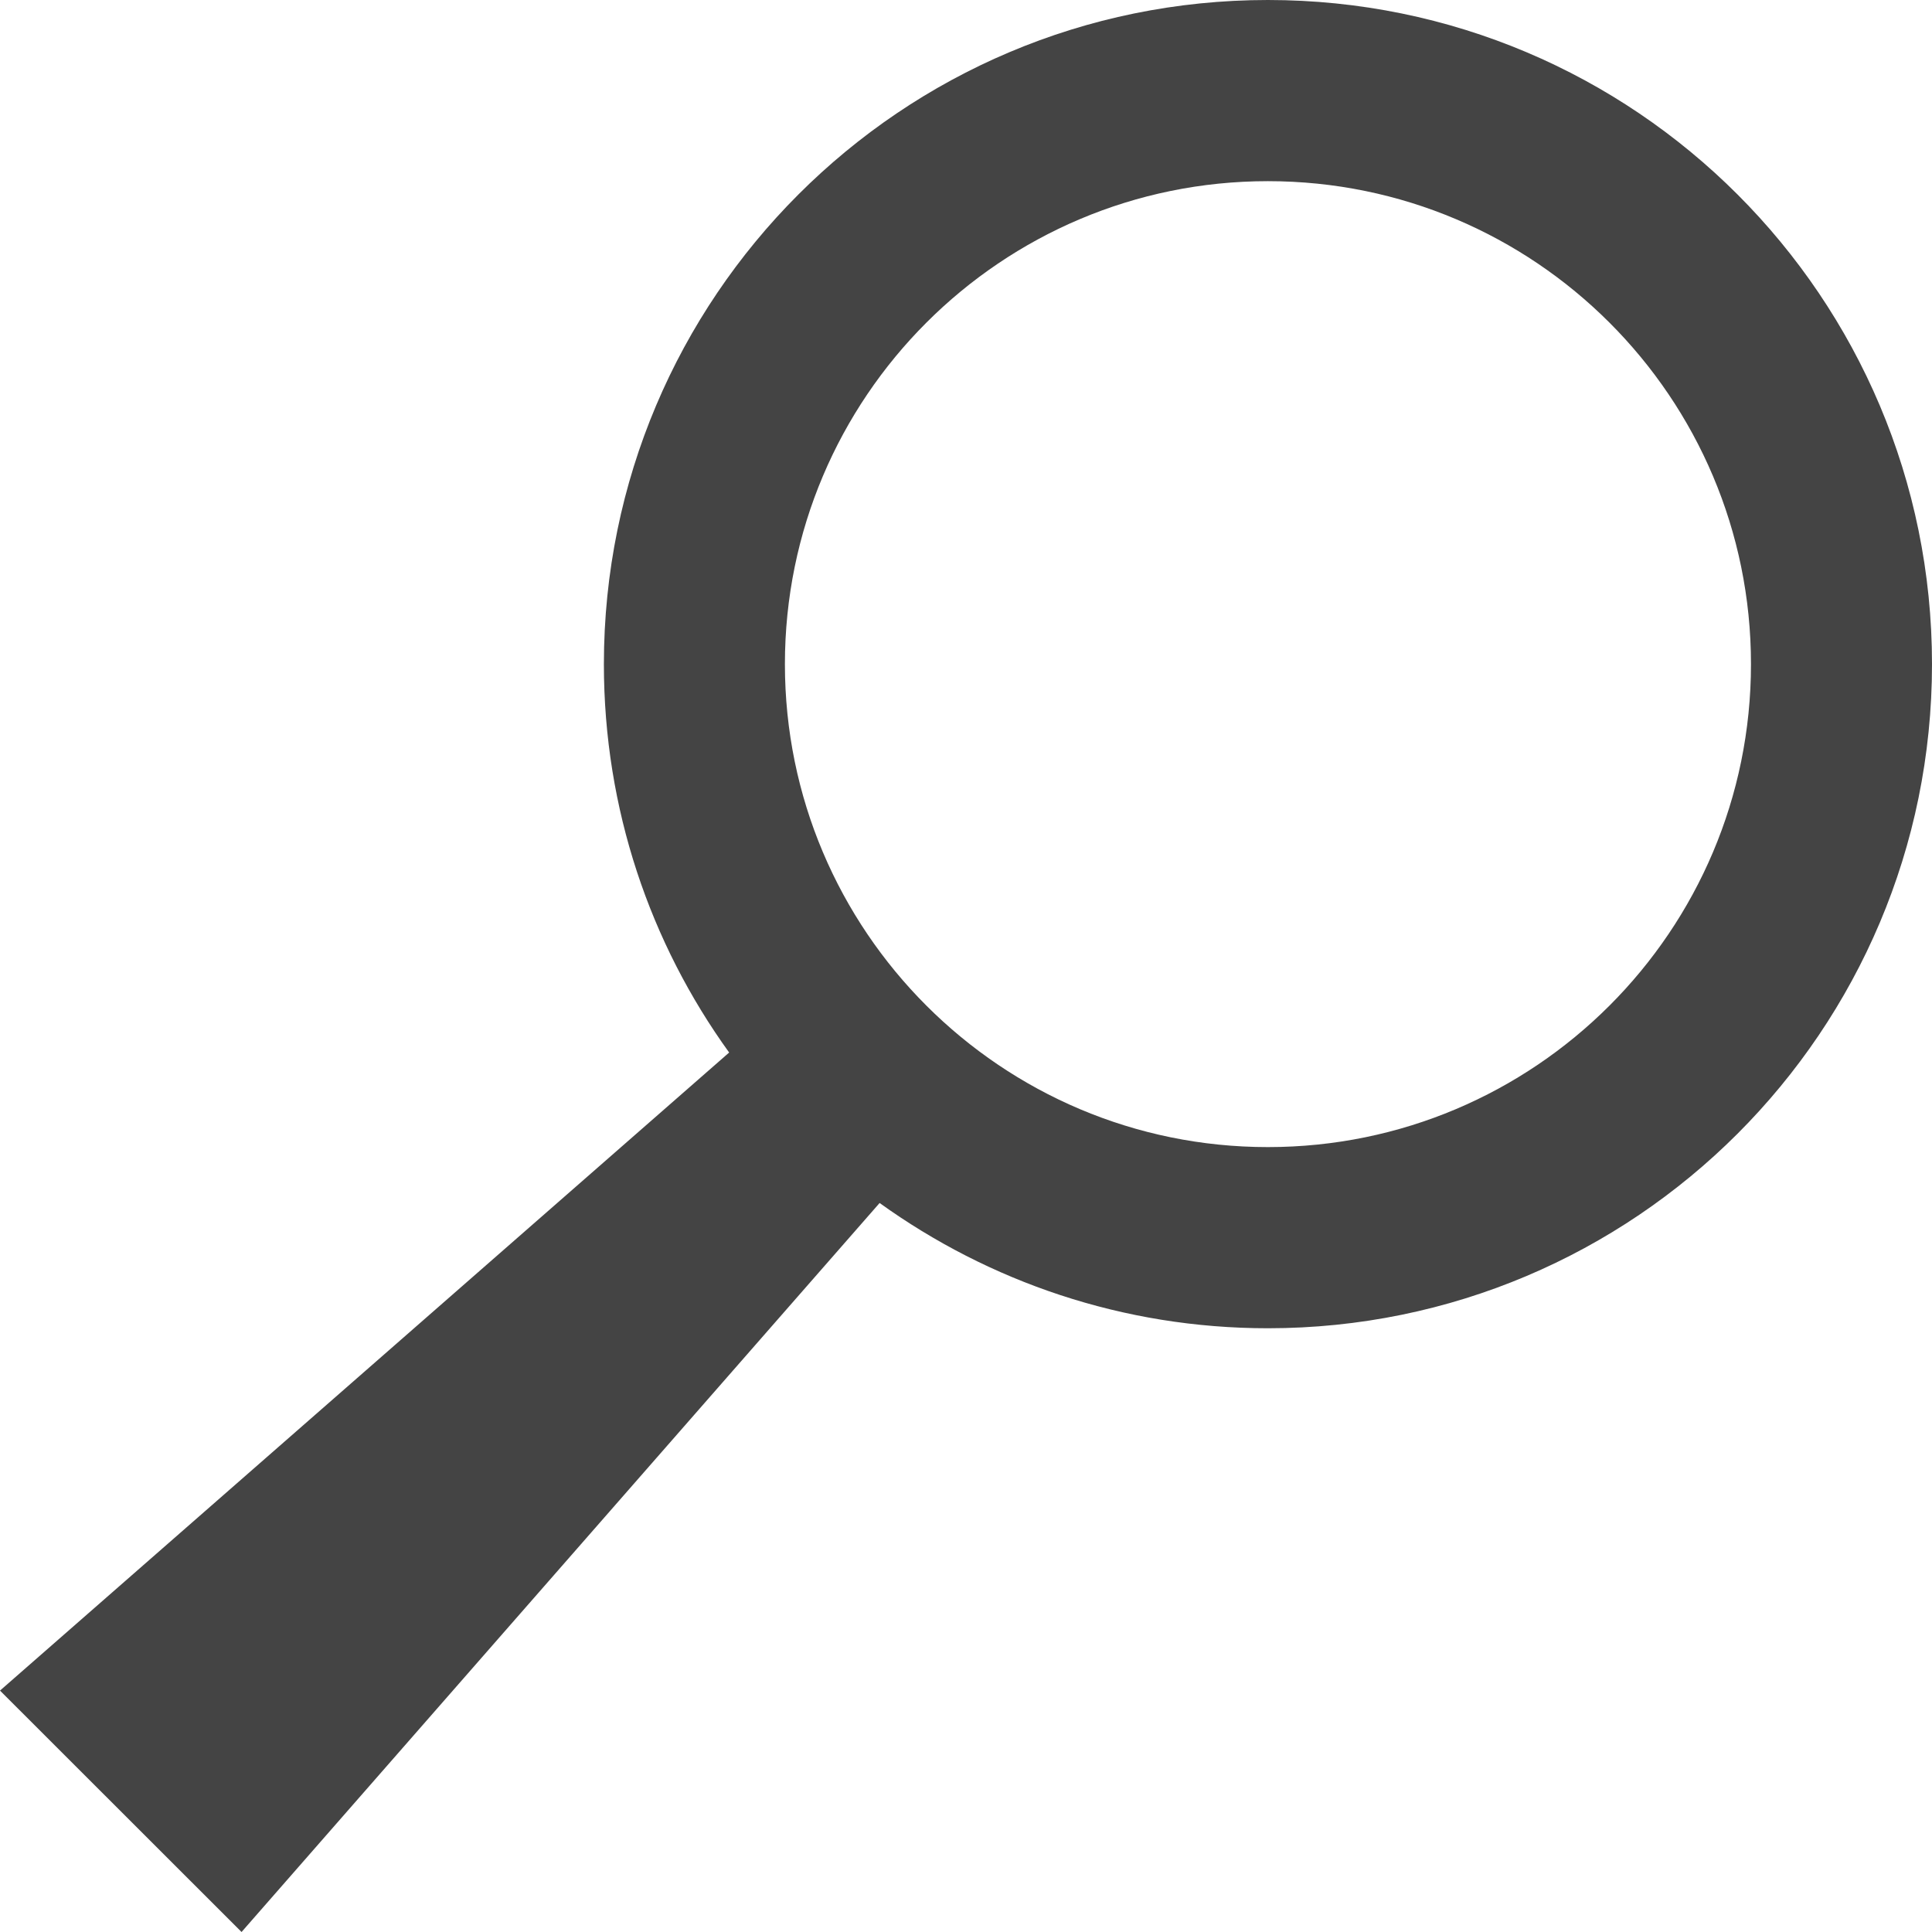
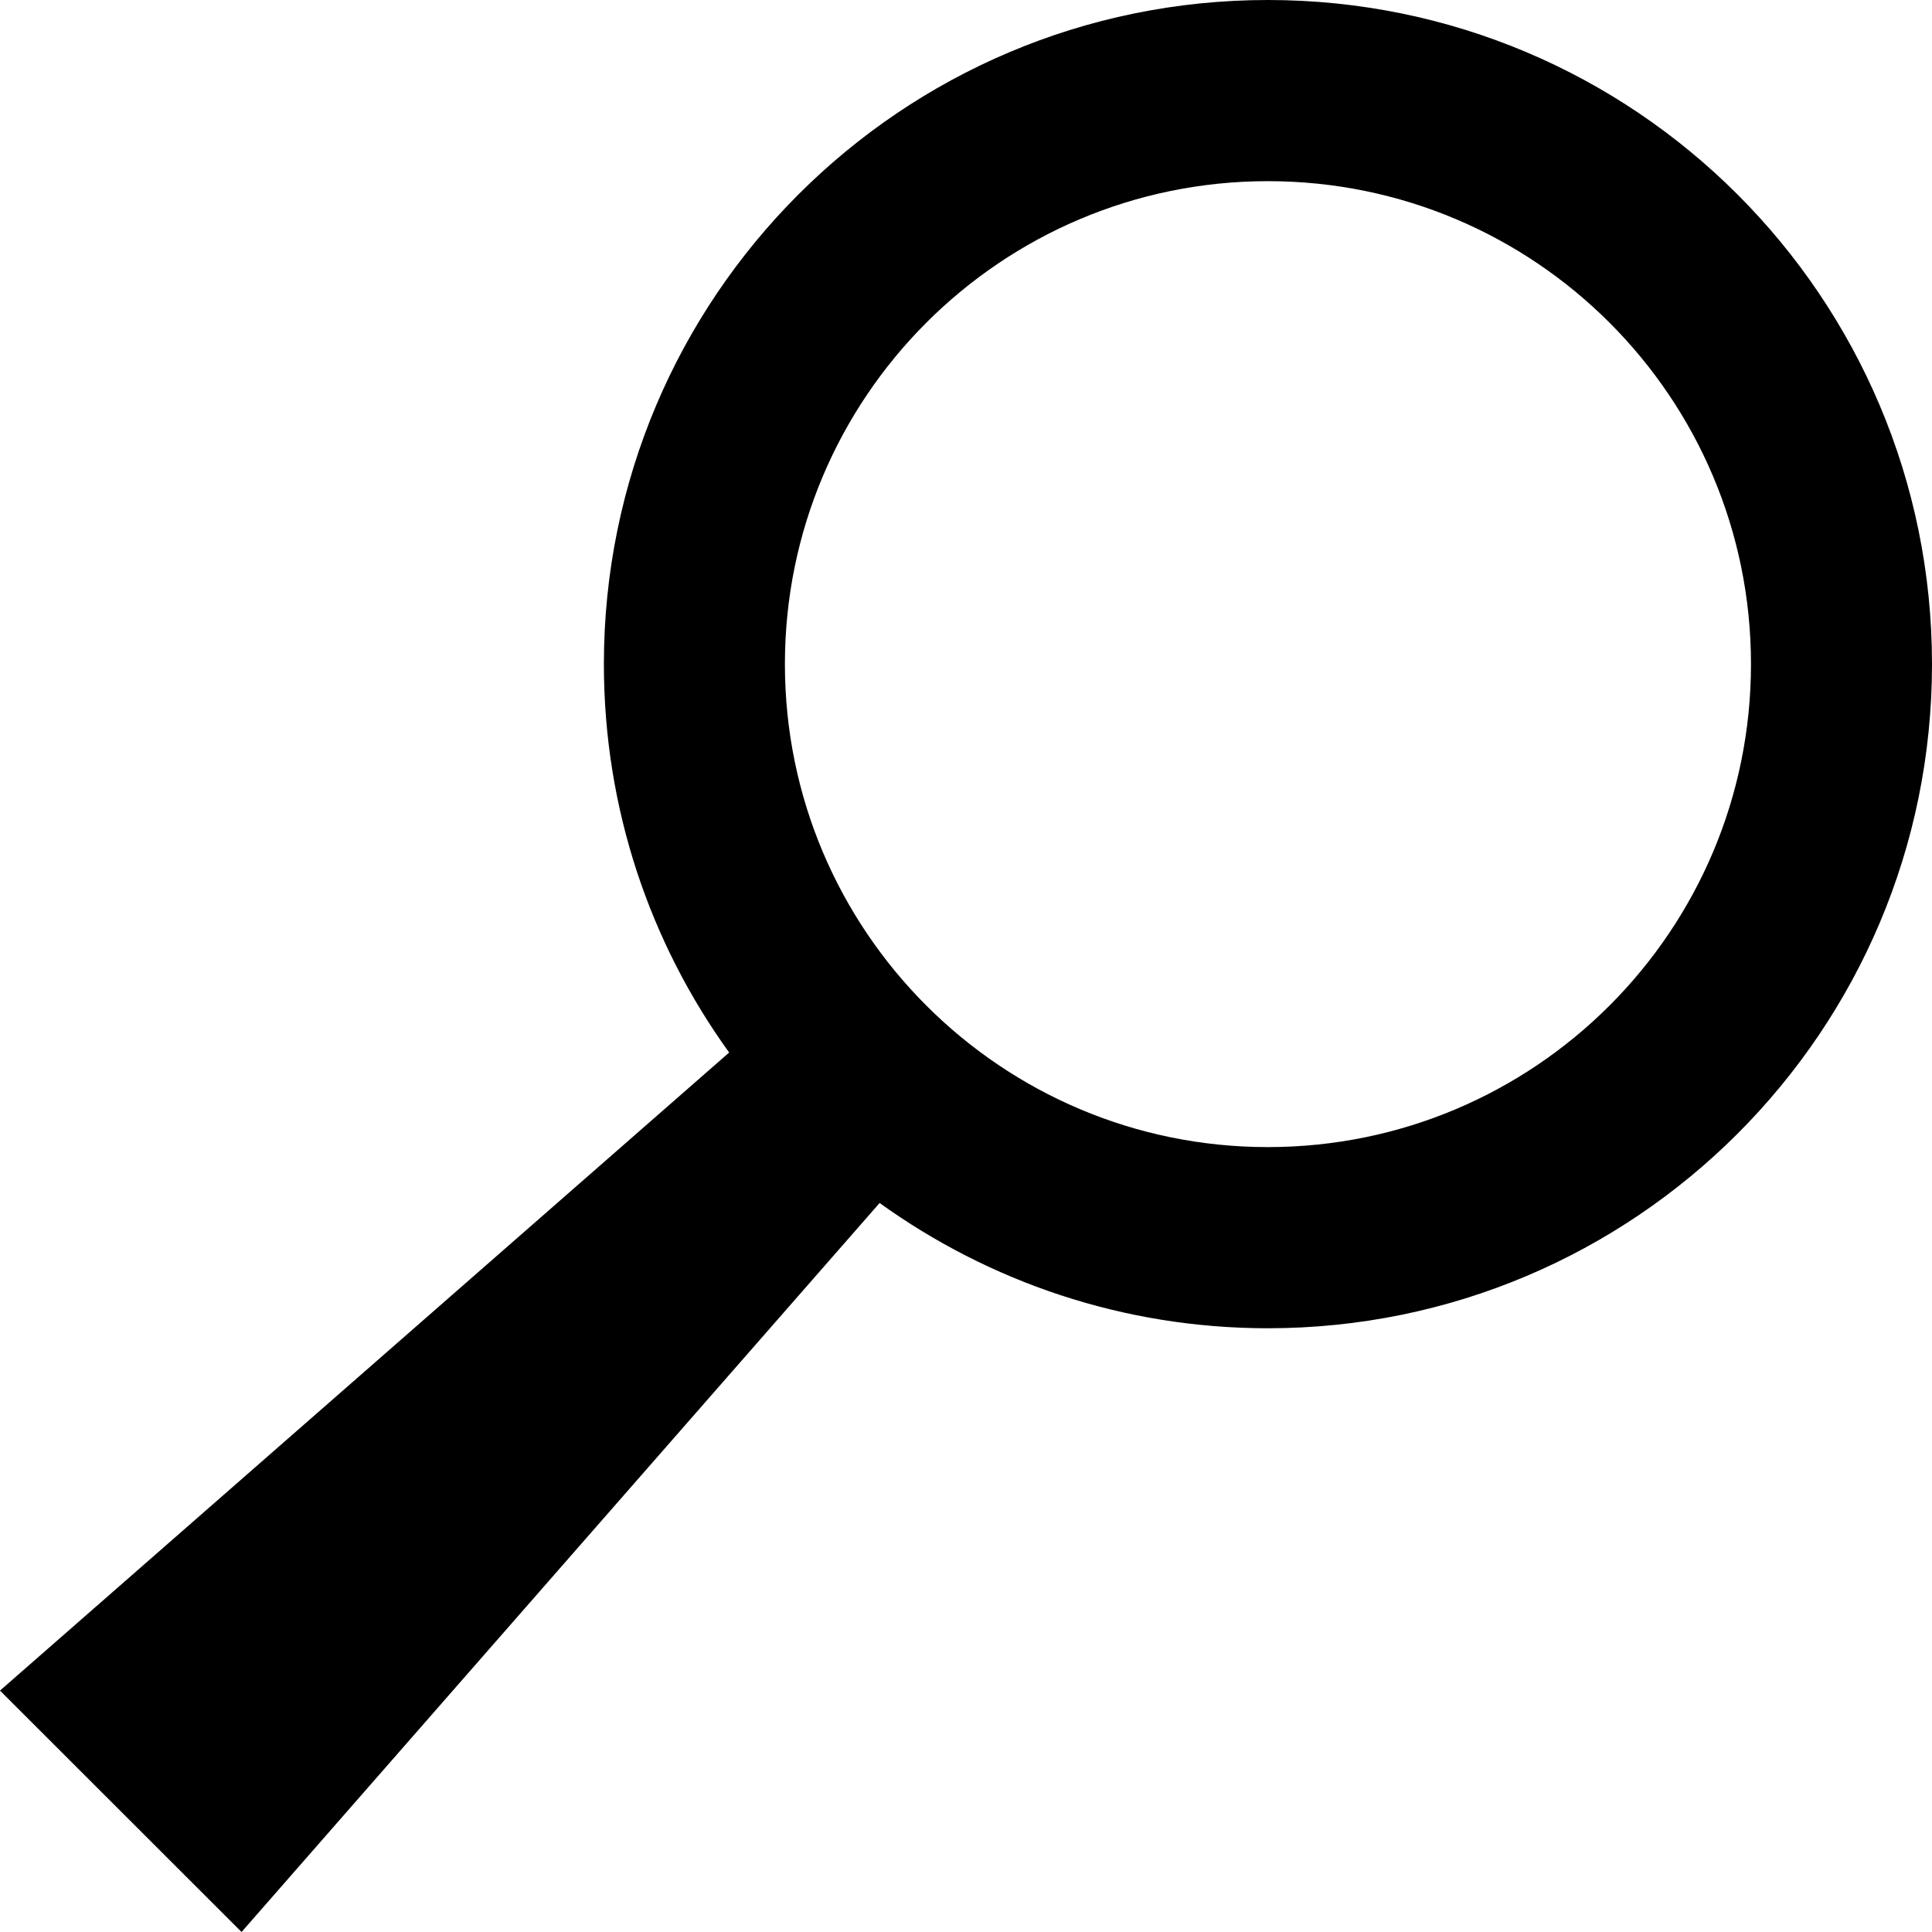
<svg xmlns="http://www.w3.org/2000/svg" version="1.1" id="Layer_1" x="0px" y="0px" width="13.341px" height="13.341px" viewBox="0 0 13.341 13.341" enable-background="new 0 0 13.341 13.341" xml:space="preserve">
-   <path fill="#444444" d="M6.074,8.307c0.755,0.543,1.68,0.865,2.681,0.865c2.533,0,4.586-2.053,4.586-4.586S11.289,0,8.755,0  C6.223,0,4.17,2.053,4.17,4.586c0,1.001,0.32,1.927,0.865,2.682L0,11.674l1.668,1.667L6.074,8.307z M5.42,4.586  c0-1.842,1.494-3.335,3.335-3.335c1.842,0,3.336,1.493,3.336,3.335s-1.494,3.335-3.336,3.335C6.914,7.921,5.42,6.428,5.42,4.586" />
+   <path d="M6.074,8.307c0.755,0.543,1.68,0.865,2.681,0.865c2.533,0,4.586-2.053,4.586-4.586S11.289,0,8.755,0  C6.223,0,4.17,2.053,4.17,4.586c0,1.001,0.32,1.927,0.865,2.682L0,11.674l1.668,1.667L6.074,8.307z M5.42,4.586  c0-1.842,1.494-3.335,3.335-3.335c1.842,0,3.336,1.493,3.336,3.335s-1.494,3.335-3.336,3.335C6.914,7.921,5.42,6.428,5.42,4.586" />
</svg>
